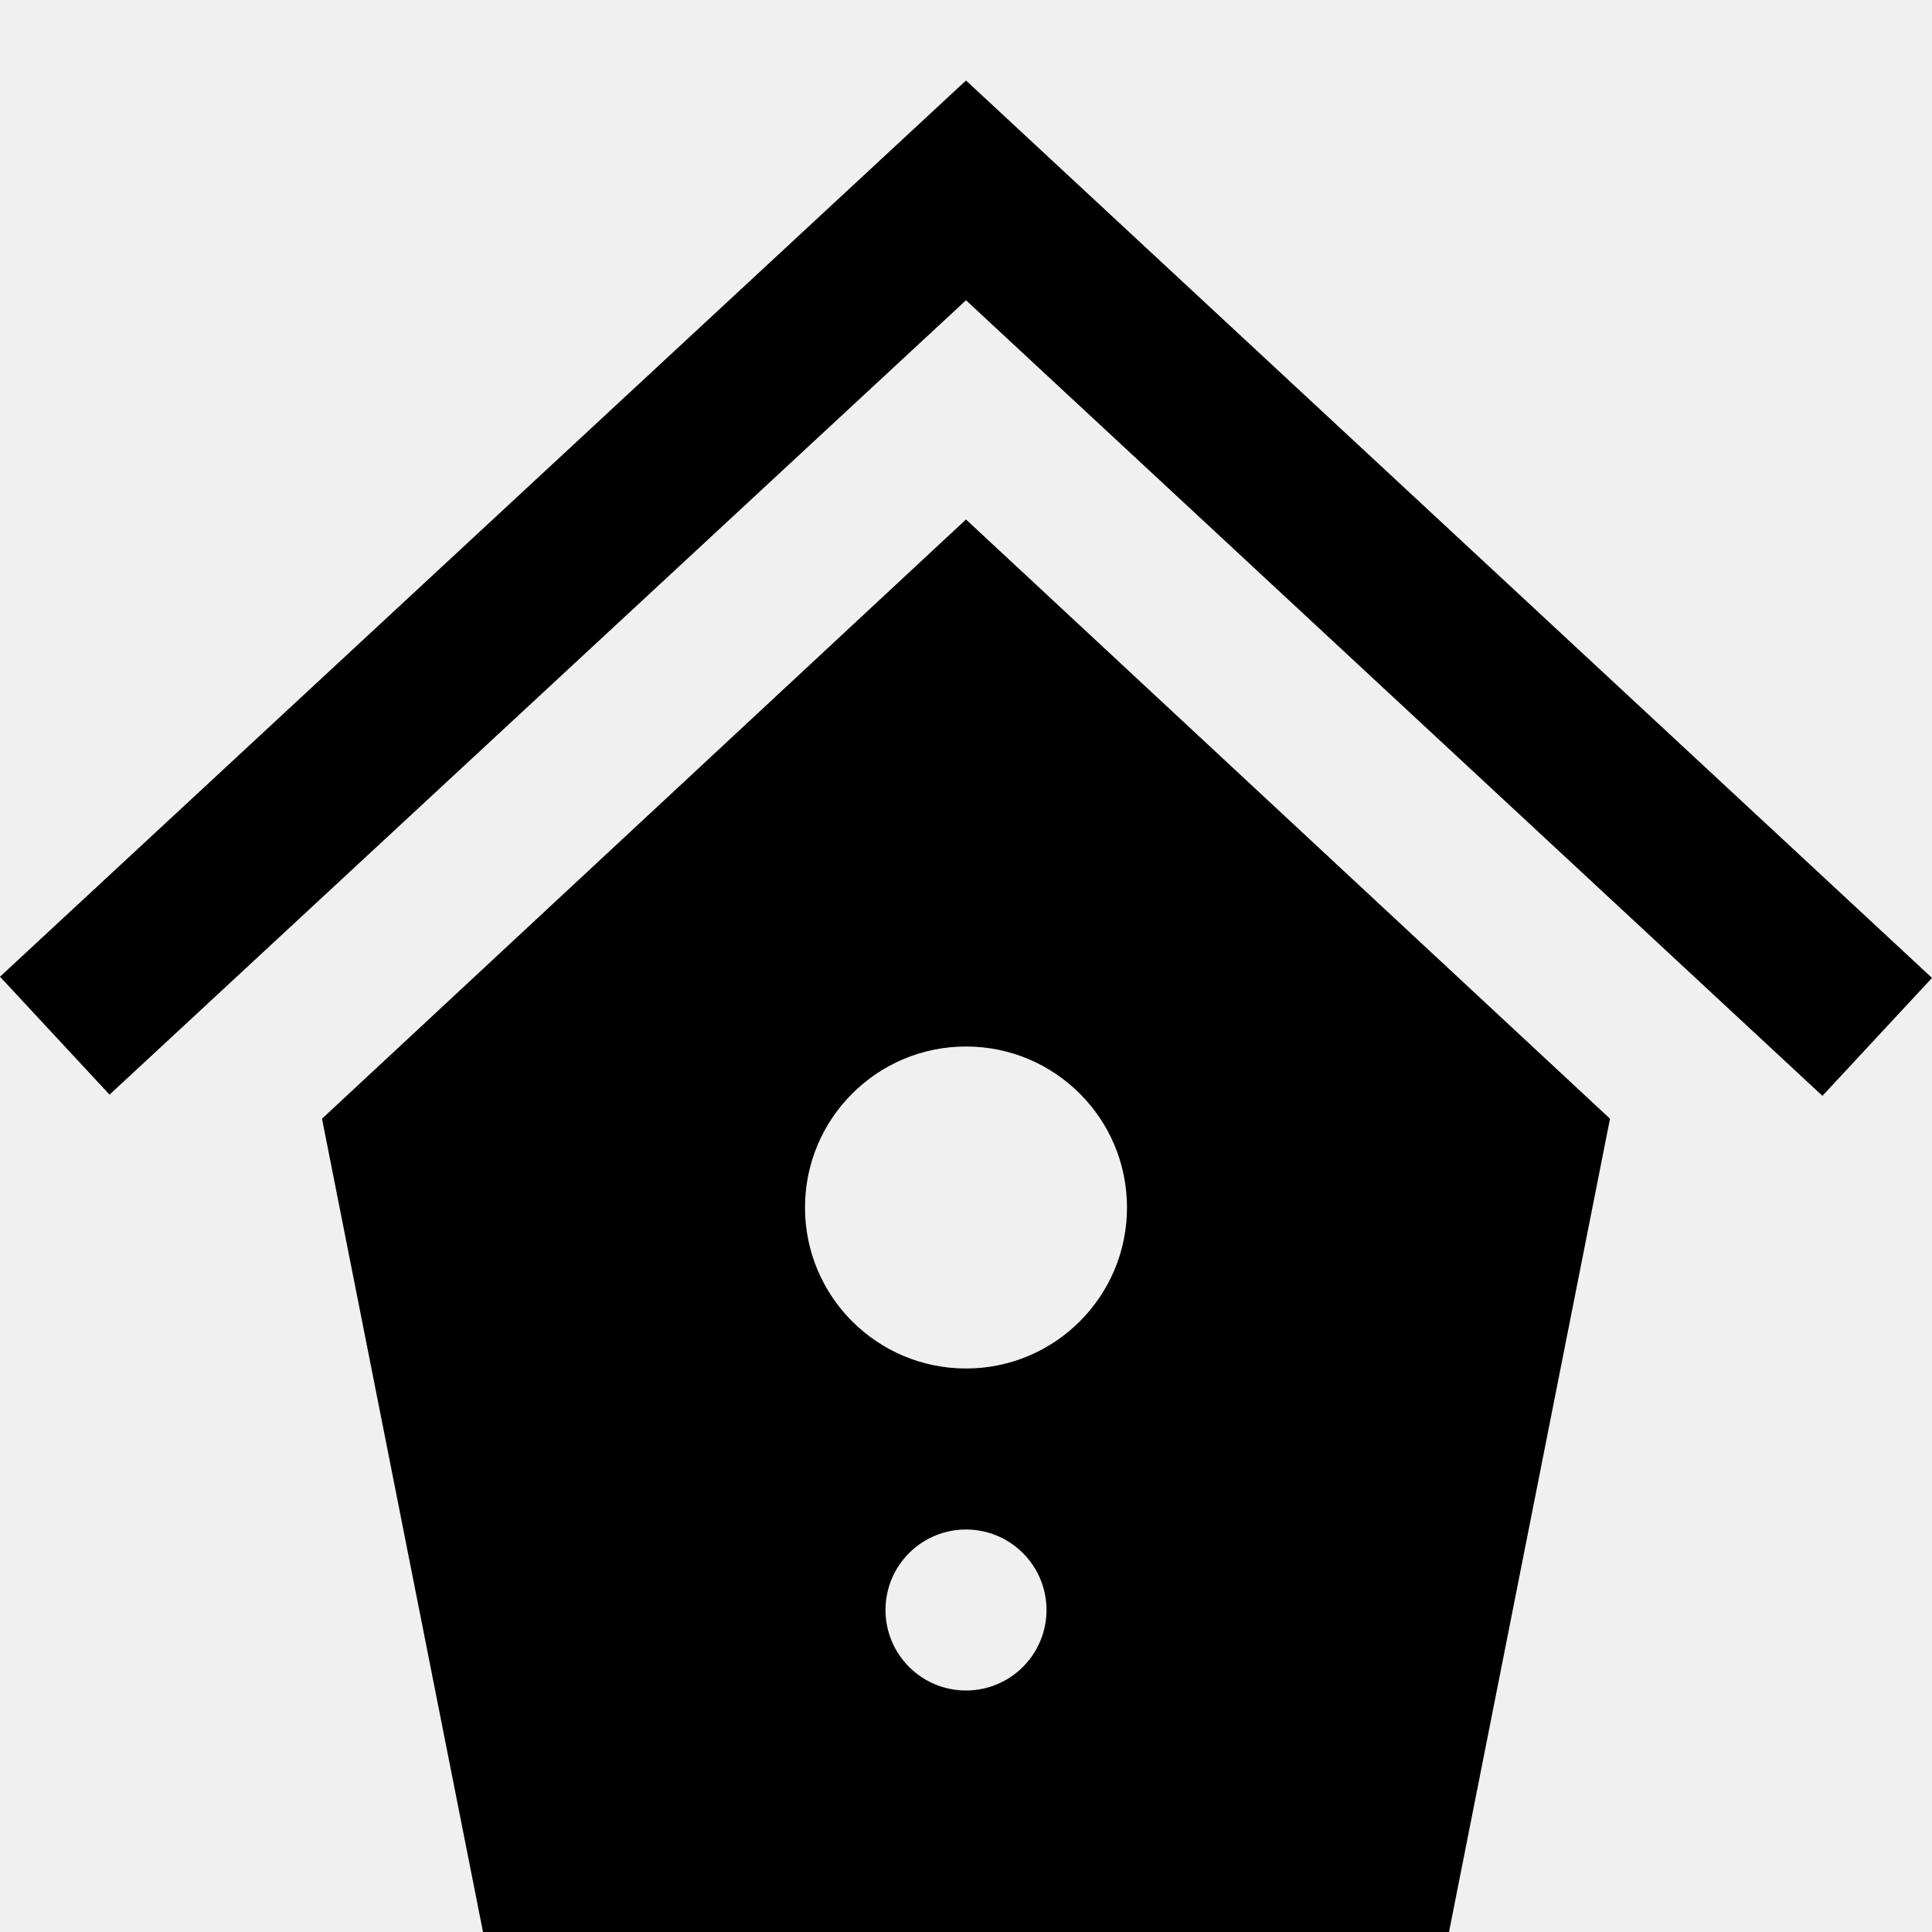
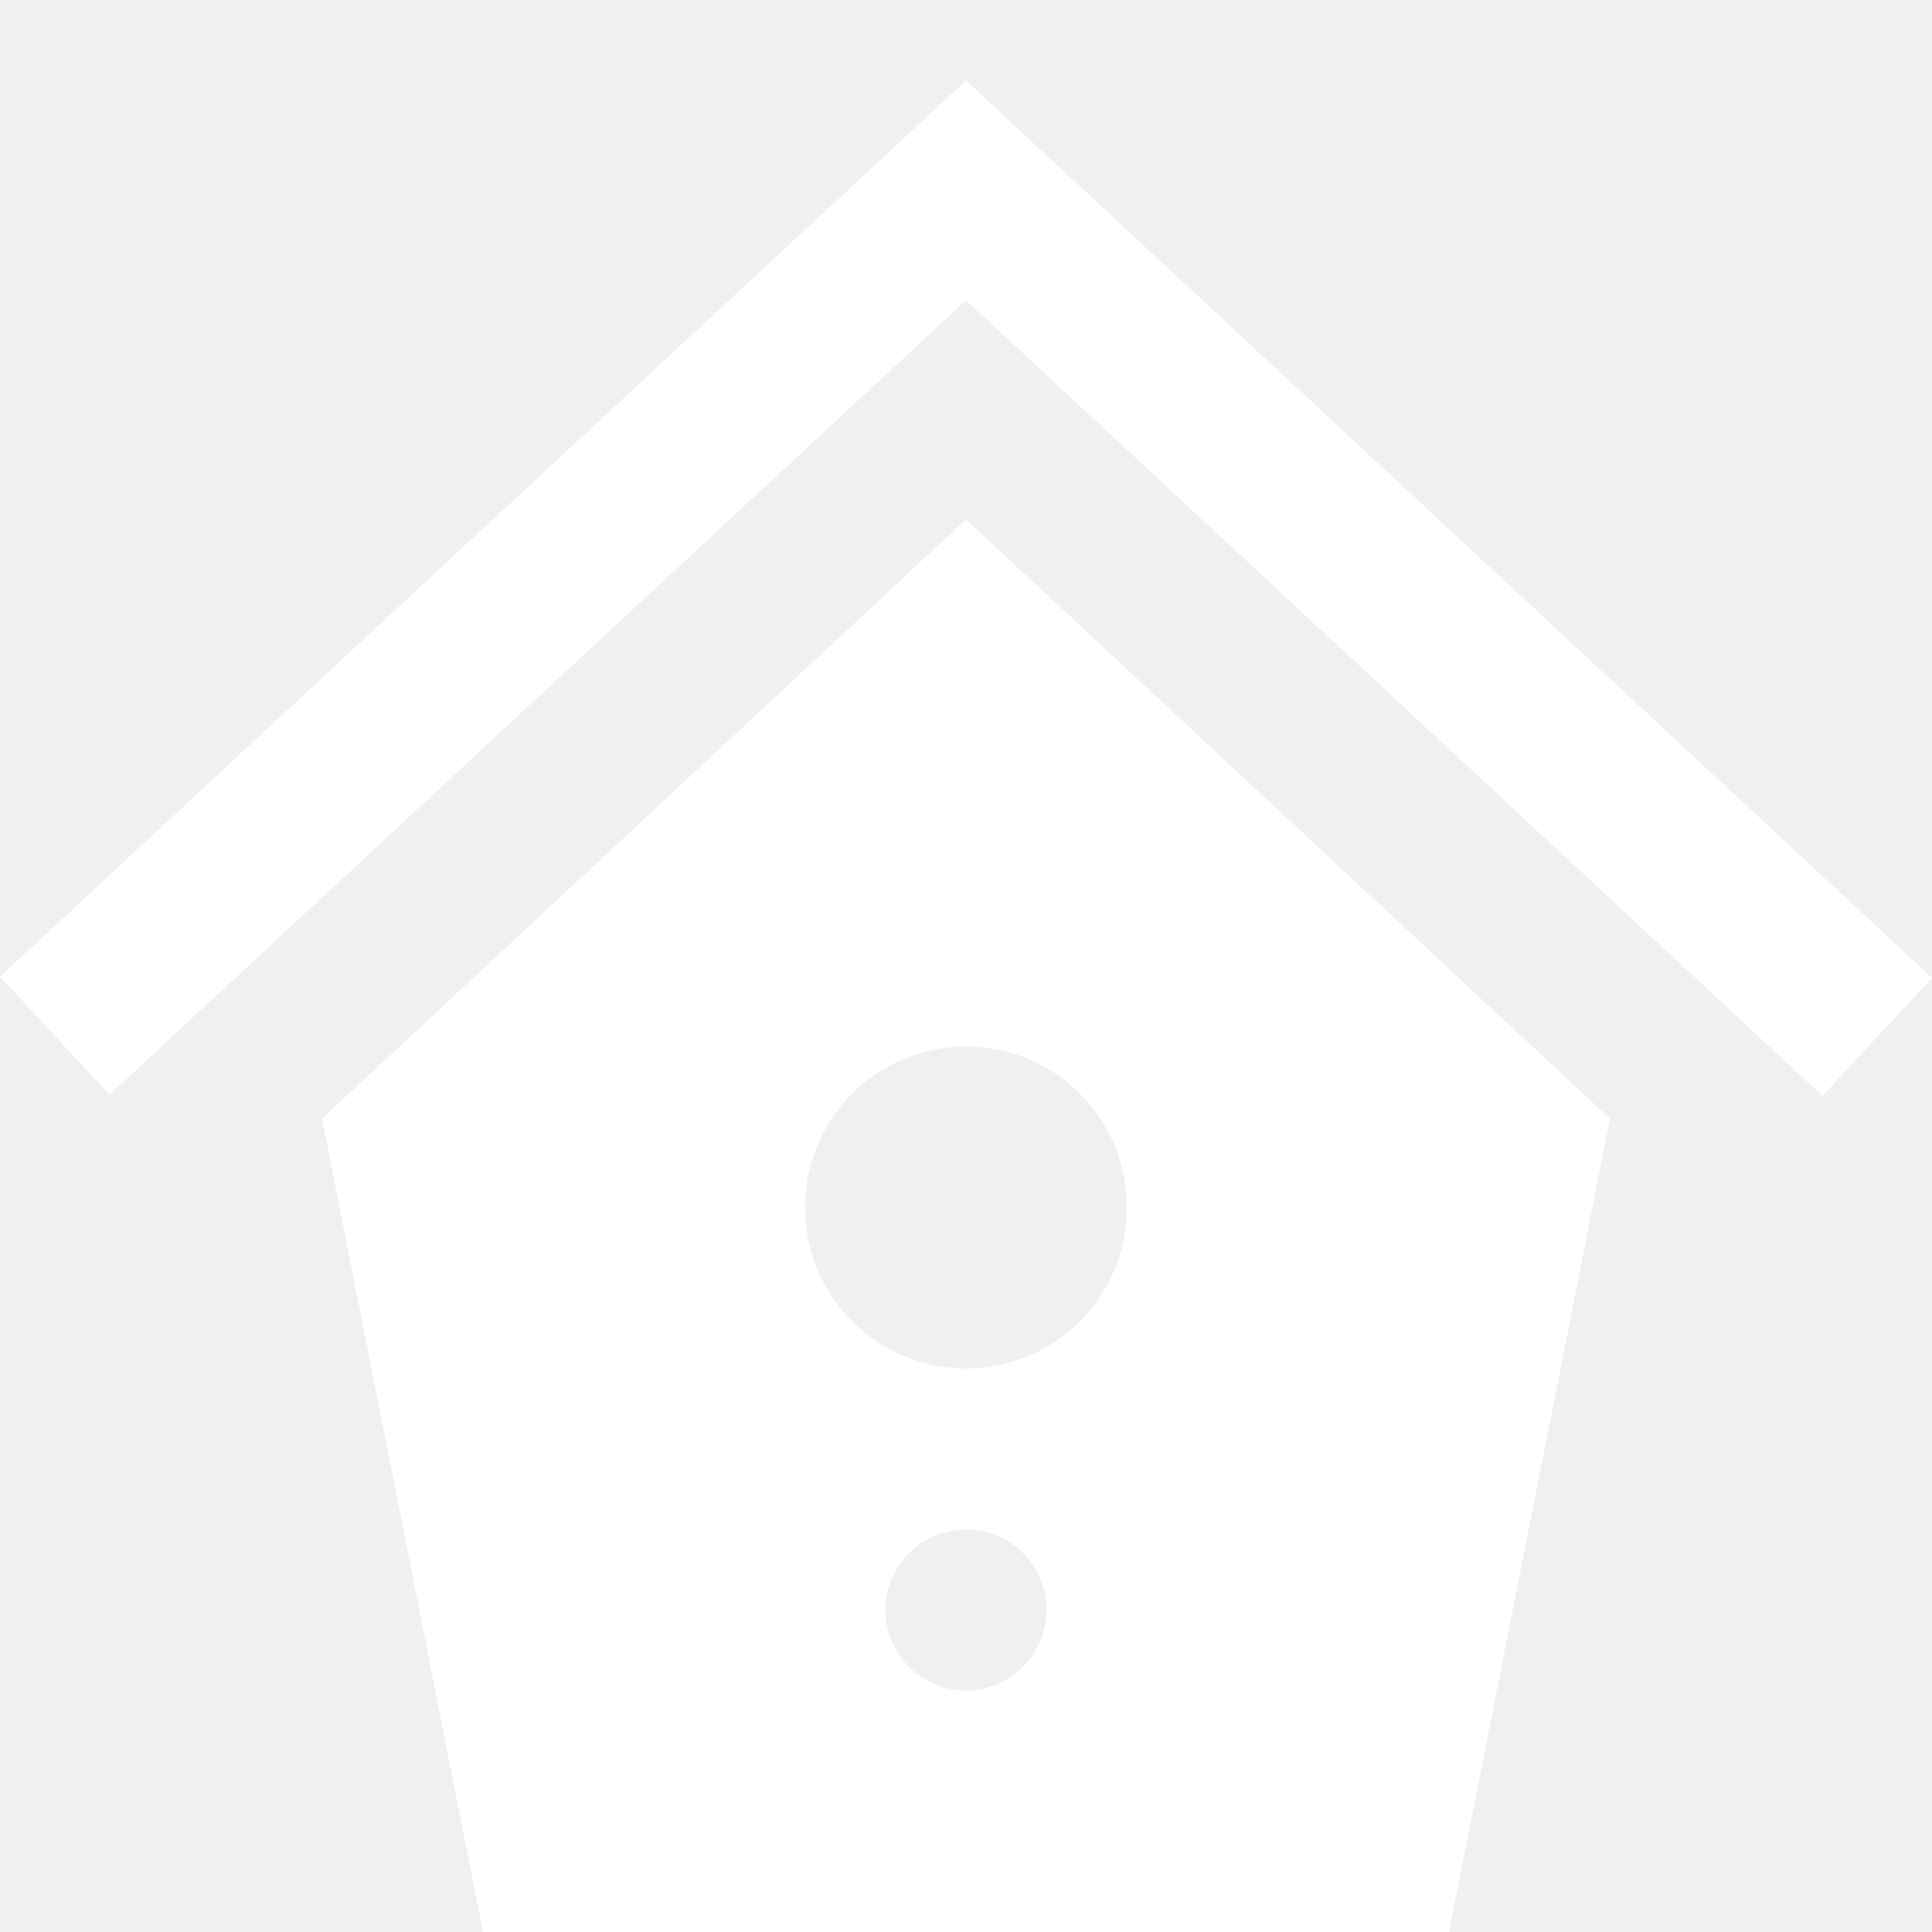
- <svg xmlns="http://www.w3.org/2000/svg" width="24" height="24" viewBox="0 0 24 24">
+ <svg xmlns="http://www.w3.org/2000/svg" fill="white" width="24" height="24" viewBox="0 0 24 24">
  <path d="M24 12.148l-1.361 1.465-10.639-9.883-10.639 9.868-1.361-1.465 12-11.133 12 11.148zm-4 1.749l-2 10.103h-12l-2-10.103 8-7.444 8 7.444zm-7 6.103c0-.552-.448-1-1-1s-1 .448-1 1 .448 1 1 1 1-.448 1-1zm1-5c0-1.105-.896-2-2-2s-2 .895-2 2 .896 2 2 2 2-.895 2-2z" />
</svg>
